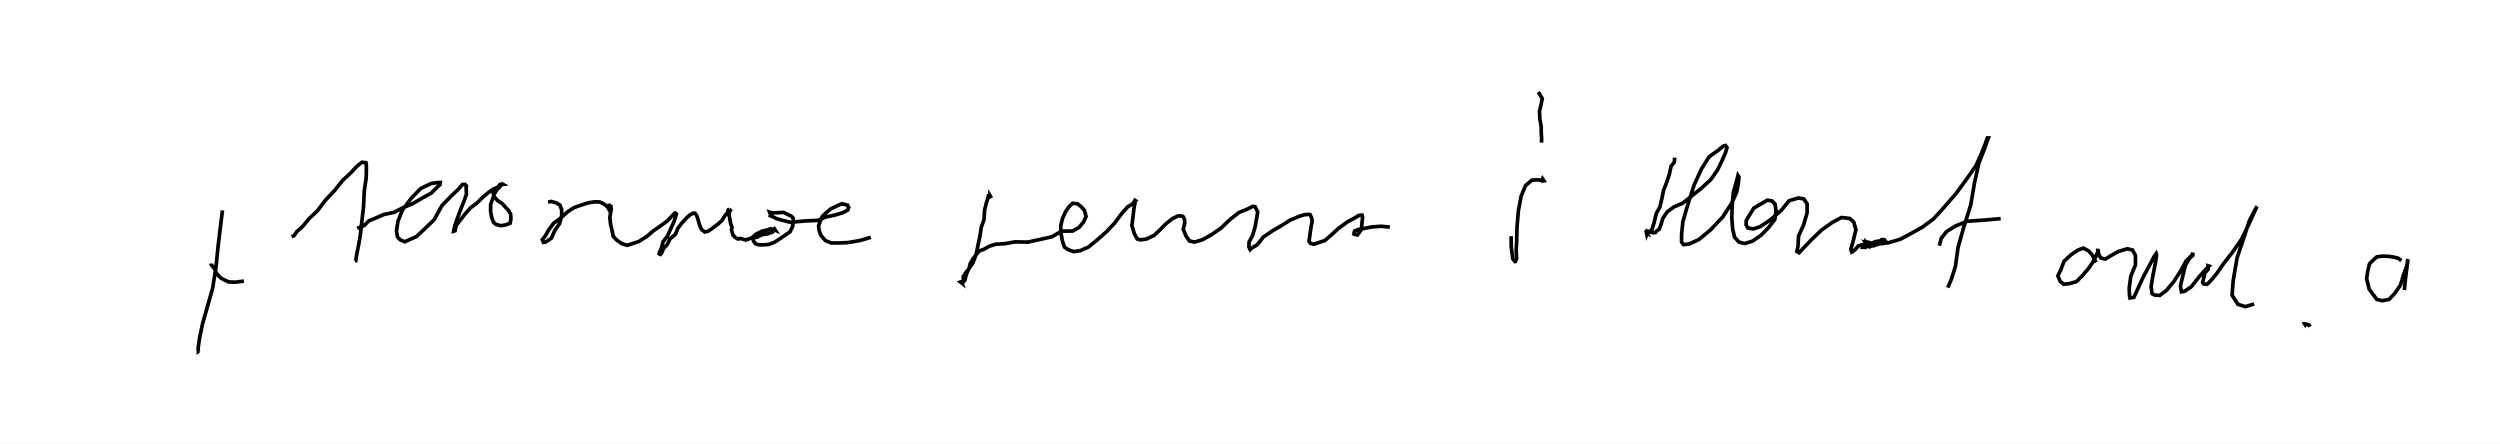
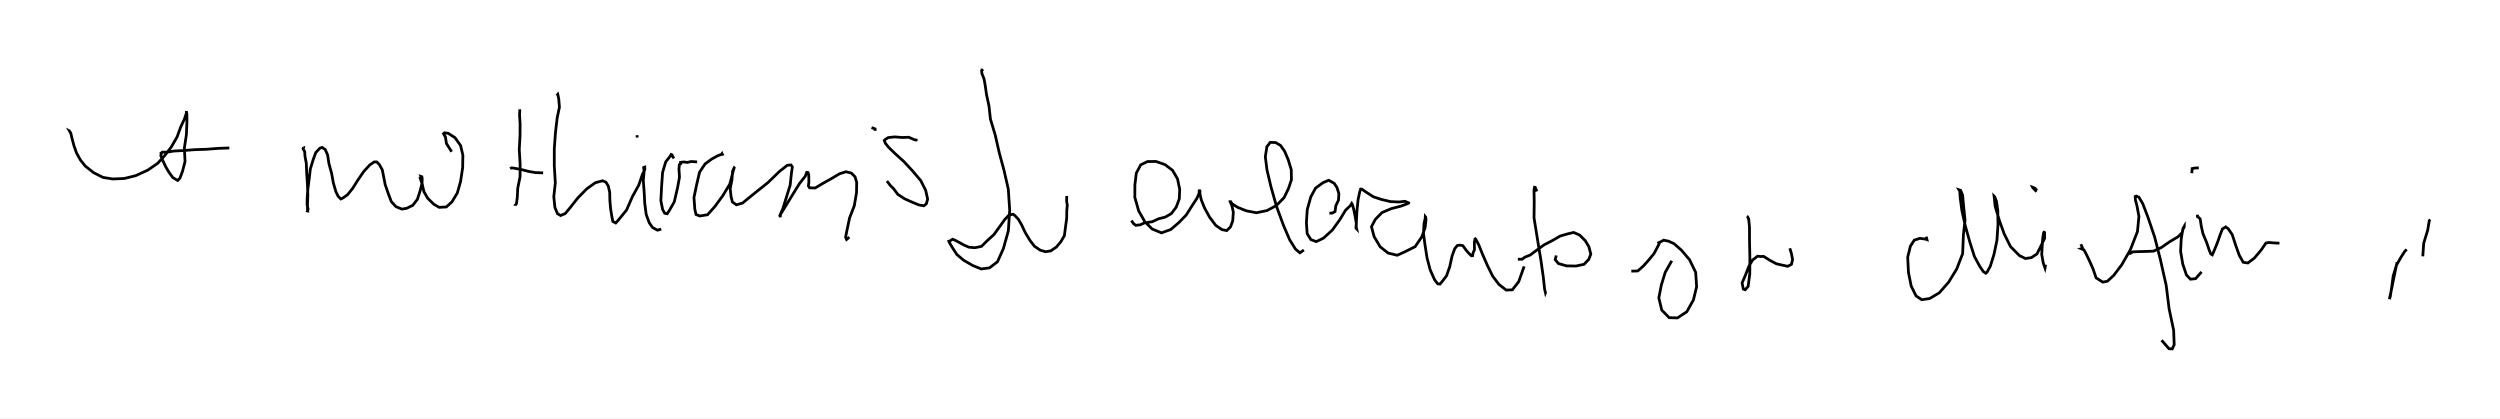
- <svg xmlns="http://www.w3.org/2000/svg" baseProfile="full" height="120.526" version="1.1" width="679.294">
+ <svg xmlns="http://www.w3.org/2000/svg" baseProfile="full" height="150.498" version="1.1" width="899.145">
  <defs />
-   <rect fill="white" height="120.526" width="679.294" x="0" y="0" />
-   <path d="M25,78.842 m35.453,-21.686 l-0.526,4.184 -0.661,5.528 l-0.56,5.565 -0.908,5.776 l-1.471,5.247 -1.281,4.497 l-0.788,3.714 -0.42,2.887 l0.038,0.97 0.162,-0.099 m3.286,-23.825 l0.011,0.222 0.876,1.085 l0.783,1.642 1.163,1.093 l1.914,0.951 1.906,0.089 l2.29,-0.317 m12.975,-12.038 l0.614,-0.253 0.879,-1.224 l1.484,-1.3 1.795,-2.172 l2.257,-2.12 2.182,-2.882 l2.517,-2.674 2.1,-2.651 l2.222,-2.062 1.787,-1.91 l1.268,-0.998 1.082,0.124 l0.071,0.203 0.056,1.143 l-0.055,2.866 -0.52,3.42 l-0.198,4.293 -0.458,4.014 l-0.414,3.767 -0.556,3.103 l-0.484,2.407 -0.199,1.483 l-0.198,0.079 m0.613,-8.887 l0.777,-0.387 1.108,-0.434 l1.244,-1.254 1.817,-0.75 l2.253,-0.984 2.798,-0.598 l2.338,-1.212 2.766,-1.169 l2.609,-1.53 2.371,-1.287 l1.535,-1.547 0.863,-0.799 l0.064,-0.555 -0.59,0.019 l-1.821,0.226 -2.928,1.388 l-2.539,2.637 -2.387,3.195 l-1.242,3.054 -0.388,2.687 l0.26,1.598 0.767,0.77 l1.205,0.534 1.273,-0.571 l1.921,-0.854 2.127,-1.991 l2.669,-2.573 2.111,-3.823 l2.445,-2.533 2.032,-1.927 l1.103,-1.293 0.667,-0.048 l0.419,0.445 -0.079,0.466 l0.095,1.802 -0.744,2.028 l-0.971,2.439 -0.899,2.408 l-0.559,1.666 -0.246,1.086 l-0.065,0.402 0.203,-0.062 l0.193,-0.072 0.255,-1.336 l1.081,-1.459 1.336,-1.712 l1.544,-1.749 1.829,-1.376 l1.47,-1.468 1.51,-1.25 l1.334,-0.98 1.17,-0.447 l0.664,-0.791 0.539,0.015 l0.306,-0.041 -0.19,-0.108 l-0.052,0.062 -0.349,0.249 l-0.331,0.53 -0.815,0.765 l-0.638,1.119 -0.514,1.469 l-0.499,1.361 -0.004,1.936 l0.285,1.59 0.524,1.346 l0.686,0.572 1.211,0.327 l1.274,-0.168 1.335,-0.522 l0.2,-1.152 -0.062,-1.264 l-0.618,-1.069 -0.696,-0.733 l-1.018,-1.119 -1.265,-0.849 l-0.76,-0.844 -0.254,-0.518 l-0.115,-0.533 0.444,-0.379 m14.451,2.758 l0.838,-0.198 1.431,0.419 l0.931,0.569 0.459,1.165 l0.051,1.703 -0.581,2.144 l-1.325,1.923 -0.899,2.041 l-1.189,0.85 -0.835,0.417 l-0.011,0.255 -0.452,-1.095 l0.787,-0.973 0.933,-1.625 l1.34,-1.844 2.144,-1.6 l1.691,-1.543 1.799,-1.156 l1.942,-0.677 1.914,-0.601 l1.746,-0.262 1.319,0.044 l1.174,0.579 0.613,0.482 l0.362,0.352 0.363,0.645 l0.083,-0.103 -0.077,-0.012 l0.241,-0.084 0.102,-0.17 l0.157,-0.422 0.04,-0.459 l-0.01,0.045 -0.221,0.034 l0.17,0.3 0.134,0.67 l-0.191,1.114 -0.202,1.276 l0.207,1.822 0.434,1.89 l0.291,1.389 0.96,1.017 l1.401,0.97 1.432,0.438 l1.458,-0.475 1.731,-0.572 l2.117,-1.352 1.816,-1.549 l1.909,-1.315 1.855,-1.344 l1.178,-1.265 0.792,-0.827 l0.197,-0.07 0.313,0.284 l-0.235,0.784 -0.445,1.333 l-0.862,1.882 -0.925,2.044 l-1.162,1.467 -0.513,1.941 l-0.477,0.936 -0.062,0.406 l0.339,0.164 0.332,-0.365 l0.464,-1.173 1.039,-1.124 l0.794,-1.585 1.427,-1.186 l0.693,-1.673 1.051,-1.391 l1.169,-1.274 0.966,-0.899 l0.804,-0.479 0.555,-0.057 l0.084,0.004 0.388,0.565 l0.156,0.228 0.384,1.218 l0.282,1.044 0.317,0.855 l0.367,0.645 0.274,0.177 l0.547,0.389 0.709,-0.147 l0.888,-0.559 0.966,-0.72 l1.084,-0.814 1.043,-0.955 l0.702,-1.212 0.623,-0.701 l0.468,-0.601 0.256,-0.074 l-0.149,-0.388 0.017,0.015 l-0.208,0.05 -0.093,0.185 l0.08,0.086 0.147,0.319 l0.09,0.645 -0.095,0.164 l0.197,0.932 0.13,0.722 l0.148,0.826 0.38,1.013 l-0.19,0.505 0.228,0.935 l0.25,0.685 0.485,0.502 l0.769,0.479 0.703,-0.145 l1.522,0.418 1.269,-0.501 l1.718,-0.249 1.307,-0.672 l1.581,-0.251 1.302,-0.456 l0.471,-0.495 0.169,-0.274 l0.15,0.233 -0.585,-0.256 l-0.755,-0.119 -1.065,0.386 l-1.009,0.166 -1.082,0.521 l-0.723,0.378 -0.548,0.476 l-0.361,0.332 0.088,0.653 l0.146,0.467 0.499,0.675 l0.892,0.3 1.224,0.018 l1.44,-0.123 1.626,-0.603 l1.446,-0.933 1.419,-0.962 l1.345,-0.933 0.68,-1.357 l0.241,-1.351 -0.092,-1.061 l-0.492,-0.497 -0.659,-0.307 l-1.445,-0.709 -1.089,0.068 l-0.878,0.053 -0.908,0.004 l-0.504,-0.045 -0.39,-0.136 l0.249,0.674 -0.073,0.291 l0.321,0.119 0.32,0.133 l1.017,0.52 1.236,0.375 l2.63,0.653 2.18,-0.229 l2.363,-0.181 2.793,-0.12 l2.243,-0.922 2.637,-0.568 l2.03,-0.629 1.263,-0.68 l0.266,-0.716 0.173,0.347 l-0.468,-0.84 -0.421,-0.261 l-1.156,-0.254 -1.261,0.547 l-1.779,0.875 -1.285,1.115 l-0.978,0.94 -0.602,1.428 l-0.397,1.051 0.163,1.349 l0.436,1.24 1.284,1.494 l1.589,0.621 2.072,-0.004 l2.435,-0.105 3.253,-0.556 l2.964,-0.874 m32.784,-10.66 l-0.488,-0.823 -0.03,0.316 l-0.319,-0.06 -0.166,0.727 l-0.457,1.401 -0.416,1.735 l-0.138,2.507 -0.764,2.155 l-0.4,2.609 -0.514,2.365 l-0.471,2.371 -0.871,2.316 l-1.129,1.576 -0.707,1.654 l-0.348,1.44 -0.558,0.613 l-0.465,0.052 0.216,0.171 l-0.144,-0.403 0.549,-0.107 l-0.057,-1.29 0.698,-1.069 l0.827,-0.967 0.386,-1.496 l0.778,-1.342 0.854,-1.099 l0.788,-0.974 1.213,-0.434 l1.504,-0.843 1.793,-0.576 l2.481,-0.14 2.742,-0.49 l3.537,0.064 3.096,-0.682 l3.437,-0.768 2.562,-1.519 l3.038,-0.036 1.747,-0.998 l1.234,-1.471 0.672,-1.49 l-0.445,-1.647 -0.969,-1.076 l-0.968,-0.746 -1.323,-0.099 l-0.984,0.961 -0.892,1.312 l-0.807,1.789 -0.512,2.088 l0.139,2.286 0.337,1.848 l0.549,1.615 1.092,0.726 l1.444,0.49 1.766,-0.26 l2.248,-1.004 2.292,-1.873 l2.524,-2.218 2.269,-2.407 l1.921,-2.589 1.645,-1.832 l1.509,-0.9 0.425,-0.849 l0.21,0.134 -0.184,0.237 l-0.002,0.343 -0.291,1.571 l-0.26,2.248 -0.292,2.304 l0.656,2.192 0.797,1.467 l0.912,0.249 1.562,-0.226 l2.08,-0.97 1.68,-1.578 l1.585,-1.619 1.695,-1.357 l1.568,-0.766 1.055,0.036 l0.327,0.16 0.398,0.803 l0.057,0.974 -0.429,1.626 l0.718,1.785 0.996,1.432 l1.371,0.3 2.128,-0.635 l2.336,-1.287 2.65,-1.811 l2.483,-2.361 2.458,-1.952 l2.406,-0.967 1.354,-0.708 l0.652,0.12 0.695,1.421 l-0.26,1.549 -0.457,2.545 l-0.658,2.248 -0.983,1.845 l-0.034,1.343 0.328,0.687 l0.333,-0.35 1.625,-0.971 l1.62,-2.071 2.513,-1.714 l2.812,-1.634 2.089,-1.329 l2.267,-0.929 1.435,-0.461 l1.236,-0.121 0.348,0.067 l0.407,0.851 0.176,0.978 l-0.305,1.519 -0.232,1.607 l-0.184,1.364 -0.151,0.926 l0.388,0.55 0.916,0.269 l1.244,-0.425 1.765,-0.582 l1.711,-1.477 2.04,-1.858 l2.275,-1.673 1.848,-1.004 l1.325,-0.791 0.684,-0.096 l0.22,-0.007 0.155,0.691 l-0.141,1.165 -0.159,2.048 l-1.118,1.484 -0.931,-0.204 l-0.287,-0.273 0.242,0.105 l0.226,-0.696 1.074,-0.449 l1.594,-0.266 2.114,-0.41 l2.522,-0.167 2.274,0.234 m40.982,-12.536 l0.655,-0.024 0.222,-0.037 l-0.372,-0.561 -0.128,0.264 l-0.345,0.175 -0.871,-0.149 l-1.561,0.12 -1.722,1.476 l-1.179,2.815 -0.755,3.969 l-0.366,4.35 -0.106,3.807 l-0.127,2.689 0.104,2.184 l-0.304,0.788 -0.128,0.024 l-0.605,-0.744 -0.13,-1.049 l-0.29,-2.31 -0.02,-2.787 m7.369,-39.18 l1.09,1.76 -0.34,1.715 l-0.417,1.792 0.106,2.08 l0.368,2.16 -0.004,1.502 l0.113,1.544 -0.036,1.199 m36.196,4.095 l-0.123,1.255 -0.865,1.064 l-0.48,2.219 -0.748,2.265 l-0.801,2.018 -0.472,2.308 l-0.558,2.284 -0.978,1.807 l-0.554,2.341 -0.608,1.997 l-0.791,0.71 -0.479,0.257 l-0.122,0.306 -0.059,-0.302 l0.131,0.063 -0.231,-0.451 l0.165,-0.257 0.924,0.352 l0.759,0.135 0.227,0.014 l0.432,-0.037 0.102,-0.139 l0.228,-0.307 0.68,-0.443 l0.46,-1.201 0.537,-1.789 l1.182,-1.744 1.821,-1.346 l2.378,-1.006 2.313,-1.857 l2.628,-2.092 2.689,-2.441 l1.795,-2.551 1.15,-2.365 l1.049,-2.332 0.428,-1.518 l-0.381,-0.528 -0.653,0.176 l-1.396,1.16 -2.453,1.743 l-2.035,3.266 -1.971,4.261 l-1.638,5.03 -1.46,5.023 l-0.352,3.544 -0.004,2.079 l0.529,0.657 1.517,-0.182 l2.648,-1.202 3.199,-2.651 l3.284,-3.472 2.459,-3.809 l1.337,-2.945 0.473,-2.593 l0.153,-1.497 -0.28,-0.435 l-0.071,0.324 -0.378,1.41 l-0.804,2.859 -0.311,3.331 l-0.104,3.713 0.238,2.979 l0.506,2.142 1.21,1.345 l1.54,0.382 2.133,-0.66 l2.35,-1.626 2.07,-2.137 l1.628,-2.092 0.343,-2.357 l-0.276,-1.848 -0.823,-0.846 l-1.249,-0.213 -1.574,0.911 l-2.11,1.238 -1.14,1.834 l-0.931,1.523 -0.034,1.193 l0.487,0.869 1.51,0.241 l1.851,-0.625 2.668,-1.786 l3.02,-2.615 2.141,-2.635 l2.518,-0.746 1.475,0.249 l0.903,1.325 0.01,2.421 l-0.95,3.297 -1.385,3.056 l-0.151,2.825 -0.304,1.338 l0.617,0.369 0.884,-0.95 l2.227,-2.362 2.985,-2.866 l2.951,-2.089 2.46,-1.312 l2.219,0.262 1.095,0.937 l0.609,2.096 -0.501,2.075 l-0.45,1.784 -0.435,1.459 l0.246,0.798 0.127,-0.062 l0.82,-0.646 0.828,-0.961 l1.17,-0.381 0.947,0.058 l0.422,-0.229 0.595,0.054 l-0.378,-0.12 0.508,0.725 l-0.192,0.07 0.093,0.239 l-0.565,-0.558 -0.185,0.077 l-0.088,-0.215 0.03,0.338 l0.167,-0.136 -0.091,-0.189 l-0.044,0.068 0.233,-0.11 l0.009,0.054 0.18,0.138 l-0.003,-0.268 0.07,0.06 l-0.116,-0.021 0.174,-0.174 l-0.042,0.066 -0.314,-0.225 l0.102,0.172 -0.112,-0.121 l-0.392,-0.041 -0.212,-0.312 l0.219,0.061 0.101,0.138 l-0.033,-0.213 0.156,0.131 l-0.229,-0.381 0.37,0.366 l0.328,-0.123 0.597,0.275 l0.898,0.308 0.651,-0.034 l0.429,-0.547 1.068,0.098 l0.293,-0.298 0.277,-0.393 l0.105,0.022 -0.12,-0.152 l-0.746,0.008 -0.288,0.316 l-1.415,0.215 -1.414,0.648 l-1.154,0.381 -0.297,0.512 l-0.48,-0.041 0.103,-0.164 l0.498,0.031 2.016,-0.222 l1.753,-0.515 2.688,-0.357 l3.079,-0.924 2.955,-1.577 l3.055,-1.706 3.042,-2.263 l2.778,-3.045 3.38,-3.905 l2.998,-4.104 2.378,-3.414 l1.569,-3.528 0.957,-2.457 l0.54,-1.526 0.288,0.011 l-0.294,0.722 -0.771,2.275 l-1.485,3.69 -1.203,5.358 l-1.039,6.139 -1.912,6.083 l-1.545,5.493 -0.693,5.036 l-1.056,3.417 -0.778,1.856 l-0.293,0.568 m-2.242,-11.368 l0.502,-2.027 1.509,-1.874 l2.384,-1.459 3.159,-1.281 l4.868,-0.328 4.228,-0.39 m25.989,11.856 l-0.639,-0.787 -0.372,-1.073 l-1.056,-1.198 -1.414,-0.782 l-1.472,0.519 -1.914,1.286 l-1.919,1.784 -0.869,2.311 l-0.8,1.591 0.622,1.512 l0.943,0.804 1.425,-0.12 l2.056,-0.585 1.627,-1.605 l1.694,-2.018 1.575,-2.326 l0.857,-1.989 0.147,-0.673 l0.004,-0.242 -0.098,0.231 l0.125,0.356 0.096,0.719 l0.553,1.094 1.247,0.345 l1.539,-0.934 1.933,-1.114 l2.552,-0.773 1.39,0.354 l0.793,1.446 0.007,2.594 l-1.269,3.076 -0.439,3.279 l0.095,2.027 0.132,0.612 l1.054,-0.186 1.032,-2.246 l1.569,-3.396 1.787,-3.299 l1.103,-2.149 0.557,-0.764 l0.124,0.439 -0.351,2.217 l-0.668,3.421 -0.462,2.801 l0.24,1.988 0.895,0.434 l1.267,-0.004 1.74,-1.305 l1.945,-2.336 1.965,-2.995 l1.445,-2.69 1.644,-1.651 l0.183,-0.577 0.002,0.713 l-0.879,0.769 -1.131,1.889 l-0.707,2.886 -0.651,2.708 l0.278,1.644 0.89,-0.162 l1.801,-1.23 2.132,-2.706 l1.788,-1.995 0.856,-0.886 l-0.28,-0.087 0.076,0.951 l-0.934,1.01 -0.372,1.761 l-0.194,0.818 0.258,0.38 l0.908,0.13 1.1,-1.068 l1.624,-1.971 1.824,-2.639 l2.309,-2.939 2.467,-3.547 l2.012,-4.093 1.598,-3.527 l0.672,-1.394 -0.115,0.144 l-0.563,1.006 -1.417,2.749 l-1.454,4.531 -1.862,5.47 l-1.077,6.296 -0.289,3.924 l1.597,2.483 2.028,0.624 l2.394,-0.741 m13.543,4.915 l-0.029,0.337 0.213,0.182 l0.126,0.217 0.129,-0.175 l0.307,0.095 0.339,0.058 l0.007,0.087 0.238,0.082 l0.273,0.294 -0.078,-0.162 l-0.071,-0.147 0.161,-0.018 m24.833,-17.536 l-0.946,-0.665 -1.04,-0.252 l-1.356,-0.236 -1.856,-0.056 l-1.513,0.201 -0.924,0.867 l-1.024,0.974 -0.49,1.982 l-0.302,2.103 0.678,2.805 l1.124,1.543 0.973,1.277 l1.461,0.349 1.856,-0.343 l1.558,-1.661 1.559,-2.265 l0.84,-2.852 0.898,-2.391 l0.175,-1.506 0.104,-0.214 l-0.067,0.631 -0.21,1.572 l-0.366,2.775 -0.33,3.354 " fill="none" stroke="black" stroke-width="1" />
+   <rect fill="white" height="150.498" width="899.145" x="0" y="0" />
+   <path d="M69.2,60.227 m-44.048,-13.022 l-0.152,-0.08 0.48,0.838 l0.476,2.045 0.633,2.35 l0.909,2.599 1.384,2.523 l1.804,2.274 3.043,2.383 l3.33,1.67 3.463,0.562 l4.136,-0.164 4.123,-1.018 l4.35,-1.988 3.555,-2.449 l2.595,-2.838 2.356,-3.097 l2.065,-3.593 1.304,-3.578 l1.297,-2.768 0.726,-2.137 l-0.004,-0.831 -0,0.075 l0.172,0.884 0.039,2.974 l-0.198,4.561 -0.723,4.8 l0.235,4.892 -0.921,3.544 l-0.903,2.392 -0.811,0.871 l-0.657,-0.381 -1.14,-0.687 l-1.452,-2.042 -1.097,-1.884 l-0.976,-2.073 -0.756,-1.857 l0.176,-0.608 -0.114,-0.266 l0.506,-0.388 1.623,0.002 l2.577,-0.399 3.551,-0.188 l3.898,-0.302 4.187,-0.137 l4.229,-0.324 4.003,-0.157 m26.62,-0.243 l0.083,0.024 -0.19,0.453 l0.594,1.11 0.122,1.715 l0.466,2.495 0.133,3.436 l0.255,3.863 0.161,3.935 l-0.12,3.386 -0.01,1.898 l0.071,0.59 -0.085,-0.018 l0.245,-0.599 -0.369,-1.592 l0.019,-2.393 0.26,-3.323 l0.495,-3.786 0.386,-3.375 l0.979,-3.222 0.989,-2.689 l1.39,-1.508 0.859,-0.351 l1.141,0.758 0.86,1.951 l0.468,3.087 0.993,3.634 l0.602,3.357 0.908,3.103 l0.821,1.703 0.958,0.957 l0.721,-0.33 1.679,-1.18 l1.832,-2.269 1.846,-2.94 l2.193,-3.2 2.18,-2.361 l1.552,-1.049 0.921,0.009 l0.921,0.912 1.062,1.903 l0.524,2.616 0.519,2.689 l1.195,3.456 1.023,2.7 l1.684,1.814 2.125,0.869 l1.728,-0.294 2.196,-1.079 l1.63,-2.13 0.99,-3.038 l0.677,-2.69 0.073,-1.639 l-0.124,-0.77 -0.353,-0.125 l0.097,0.3 -0.372,0.294 l0.748,2.113 0.618,2.79 l1.37,2.366 2.213,2.177 l1.896,1.089 2.57,-0.134 l2.043,-1.841 1.916,-3.173 l1.173,-4.141 0.753,-4.953 l0.078,-4.516 -0.824,-3.479 l-2.001,-2.812 -2.48,-1.587 l-1.281,-0.168 -0.368,0.313 l0.678,1.195 0.376,2.35 l1.865,2.953 m24.481,-15.263 l0.017,0.565 -0.079,1.457 l0.205,3.24 -0.033,4.268 l-0.273,4.977 0.305,5.032 l-0.018,4.712 -0.833,4.109 l-0.162,3.338 -0.309,2.276 l-0.49,0.582 0.018,0.052 m-1.787,-13.28 l0.102,-0.061 0.498,-0.22 l1.654,0.275 2.144,0.432 l2.184,0.571 2.413,0.422 l2.861,0.118 m4.879,-27.768 l0.395,-0.483 0.051,0.197 l0.306,1.569 0.232,2.874 l-0.802,3.77 -0.632,5.471 l-0.409,5.625 -0.005,6.105 l0.371,6.206 -0.545,5.01 l0.394,3.84 0.937,2.254 l1.133,0.666 1.649,-0.713 l1.729,-2.059 2.77,-3.525 l3.277,-3.335 3.024,-2.142 l2.587,-0.73 1.234,0.5 l0.858,1.386 0.52,2.307 l0.058,2.876 0.277,3.16 l0.457,2.768 0.338,1.646 l1.033,0.544 0.834,-0.905 l3.075,-3.783 2.104,-4.824 l2.254,-4.073 1.259,-3.662 l0.942,-2.045 -0.041,-0.8 l-0.387,0.148 0.167,1.461 l-0.294,3.211 0.312,4.146 l0.215,4.099 0.515,3.943 l1.083,2.984 1.189,1.721 l1.786,0.973 1.357,-0.4 m-8.69,-33.774 l0.033,0.856 m13.234,7.502 l-0.43,-0.611 -0.274,-0.689 l-0.307,-0.124 -0.332,0.601 l-1.629,2.059 -1.125,3.815 l-0.366,5.189 -0.254,4.933 l0.634,3.191 0.741,1.359 l0.876,0.184 0.79,-1.15 l1.781,-3.131 1.211,-5.22 l0.665,-3.667 -0.187,-2.929 l0.152,-1.601 0.454,-0.281 l-0.024,-0.526 0.653,-0.042 l0.353,-0.097 1.496,0.176 l1.267,-0.321 2.19,0.138 m9.295,-2.257 l-0.046,-0.178 -0.226,-0.351 l-0.077,-0.174 -0.151,0.221 l-1.533,0.591 -2.08,1.153 l-2.327,1.715 -1.999,3.002 l-1.001,4.306 -0.996,4.745 l0.298,4.235 0.452,1.922 l1.358,0.521 2.769,-0.453 l2.619,-2.924 2.86,-3.915 l2.528,-4.181 1.002,-3.824 l0.572,-2.097 0.284,-0.3 l-0.178,0.134 -0.663,1.425 l-0.262,3.192 -0.617,3.09 l0.321,2.914 0.479,1.905 l1.454,1.02 2.189,-0.635 l3.711,-3.033 5.392,-4.305 l4.112,-3.976 2.883,-2.287 l1.32,-0.107 0.506,0.716 l-0.339,2.266 -0.454,4.272 l-1.341,4.327 -1.311,4.175 l-1.064,2.443 0.161,0.582 l0.063,-0.983 1.657,-2.667 l2.731,-4.48 2.52,-4.044 l1.997,-2.523 0.552,-1.42 l0.855,0.129 -0.306,-0.044 l0.184,1.215 0.028,2.214 l-0.174,1.363 0.44,0.695 l2.006,0.043 2.674,-1.591 l3.507,-1.976 2.564,-1.531 l2.306,-0.741 1.964,0.49 l1.315,1.335 0.596,2.045 l-0.066,3.686 -0.795,4.68 l-1.703,4.409 -0.891,4.225 l-0.539,2.66 0.365,0.828 l0.979,-0.853 m9.297,-38.201 l-0.024,-0.714 -1.281,-0.475 m16.082,4.033 l0.007,0.429 -0.011,0.024 l-0.718,-0.138 -1.929,-0.854 l-2.569,0.072 -2.494,-0.214 l-2.372,0.25 -0.969,0.606 l-0.438,0.401 0.377,1.029 l1.129,1.414 2.493,2.421 l2.978,2.679 3.068,3.306 l3.058,3.598 1.785,3.531 l0.696,3.149 -0.457,1.673 l-0.905,0.735 -1.831,-0.339 l-2.573,-1.057 -2.53,-1.145 l-2.418,-1.568 -1.482,-1.991 l-1.254,-1.269 -1.195,-1.547 m33.812,-39.954 l0.198,-0.027 -0.094,-0.13 l0.243,0.151 -0.087,0.28 l0.079,0.981 0.779,1.944 l0.429,2.381 0.448,3.22 l0.897,4.134 0.531,4.763 l1.713,5.685 1.445,6.338 l1.746,6.47 1.516,6.668 l0.508,7.572 -0.482,7.424 l-1.808,6.452 -2.106,4.683 l-2.86,2.192 -2.951,0.398 l-3.038,-1.214 -3.268,-1.881 l-2.486,-2.089 -1.623,-2.508 l-1.033,-1.734 -0.229,-0.533 l0.44,-0.153 0.893,-0.579 l0.925,0.373 1.474,0.778 l1.604,0.898 1.892,0.821 l2.168,0.183 2.361,-0.495 l1.985,-1.988 2.446,-2.222 l2.141,-2.952 1.776,-2.485 l1.478,-1.567 1.412,-0.343 l0.477,0.225 1.467,1.512 l1.235,2.089 1.331,2.834 l1.615,2.686 1.656,2.165 l2.107,1.437 1.89,0.546 l1.875,-0.311 2.022,-1.368 l1.616,-1.932 1.268,-2.181 l0.423,-3.272 0.402,-2.938 l0.034,-2.746 0.179,-1.979 l-0.245,-1.528 0.052,-1.301 l-0.034,-0.485 m23.293,8.829 l0.737,1.087 0.855,0.629 l1.596,-0.19 1.54,-0.712 l2.699,-0.374 2.289,-1.054 l2.478,-0.635 2.19,-1.277 l1.721,-2.295 1.112,-2.956 l0.153,-3.434 -0.779,-3.752 l-1.767,-3.082 -2.721,-2.061 l-3.266,-1.153 -3.088,0.041 l-2.416,1.194 -1.578,2.981 l-0.506,4.222 -0.021,4.482 l1.402,4.9 2.205,3.863 l2.605,2.6 3.371,1.397 l3.331,-1.196 2.892,-2.471 l2.663,-2.725 2.154,-3.408 l1.698,-2.592 0.811,-1.866 l0.031,-1.295 0.08,0.244 l0.217,0.354 -0.069,0.791 l0.516,2.317 1.19,2.937 l1.79,3.266 2.227,2.966 l2.207,1.508 1.731,0.356 l1.354,-1.322 0.803,-2.181 l0.222,-3.139 -0.514,-2.327 l-0.682,-1.525 0.018,-0.31 l-0.021,0.086 0.793,1.104 l1.943,1.248 3.136,1.258 l3.638,0.695 3.817,-0.799 l3.384,-1.826 2.758,-2.843 l1.552,-3.226 1.068,-3.16 l-0.054,-3.614 -1.128,-3.675 l-1.26,-2.973 -1.471,-2.089 l-1.76,-1.043 -1.936,-0.066 l-1.214,1.548 -0.565,3.631 l0.609,4.779 1.418,5.991 l2.024,7.159 2.5,6.792 l2.212,5.145 2.068,3.319 l1.608,1.364 1.431,-1.013 m9.175,-13.237 l1.07,-0.058 0.96,-0.538 l0.284,-2.114 0.954,-1.974 l0.148,-2.35 -0.694,-2.214 l-0.979,-1.48 -1.996,-1.121 l-2.033,0.862 -2.685,1.953 l-1.72,3.168 -1.275,4.566 l-0.304,4.678 0.273,3.98 l1.366,2.156 1.901,0.705 l2.594,-1.243 3.203,-2.926 l2.723,-3.783 2.013,-3.353 l1.713,-1.619 0.506,-0.804 l0.29,0.52 0.394,1.428 l0.477,2.276 0.503,2.883 l-0.135,1.768 0.248,0.256 l-0.161,-0.691 0.084,-2.195 l0.189,-3.598 0.404,-4.016 l0.611,-2.899 0.532,-1.18 l-0.079,0.087 1.965,1.378 l2.484,1.588 2.869,0.949 l3.334,0.786 3.015,0.136 l2.154,-0.249 1.306,0.579 l-0.014,0.073 -0.702,0.308 l-2.098,0.788 -3.417,0.881 l-3.359,1.426 -2.391,2.438 l-1.394,2.663 0.947,3.521 l2.175,3.682 2.871,2.255 l3.264,0.79 2.691,-1.207 l3.764,-1.892 2.424,-3.578 l1.156,-3.275 0.325,-2.877 l-0.109,-0.852 -0.142,-0.184 l-0.031,0.547 -0.443,2.026 l-0.176,3.493 0.547,4.112 l0.716,4.606 1.131,4.316 l1.593,3.573 1.144,1.476 l0.803,0.086 0.965,-1.18 l1.372,-1.784 1.17,-3.31 l0.824,-3.772 0.984,-2.735 l0.921,-1.099 0.887,-0.136 l1.112,0.208 1.178,1.642 l0.918,1.06 0.951,0.925 l0.431,-0.028 0.216,-1.163 l0.472,-0.97 -0.049,-2.587 l0.237,-1.283 0.135,-0.07 l0.226,0.297 0.985,1.874 l1.366,3.403 1.769,4.041 l1.864,3.783 2.212,2.95 l2.654,2.082 2.22,-0.08 l2.284,-2.943 1.961,-5.502 m4.562,-26.944 l-0.544,-1.352 -0.027,-0.102 l-0.245,-0.056 -0.201,0.943 l0.073,4.183 -0.063,5.914 l1.283,7.954 1.214,7.422 l0.855,6.071 0.445,4.143 l0.317,1.328 0.126,-0.331 m-9.736,-11.641 l-0.209,-0.033 0.302,-0.086 l1.071,0.052 1.035,-0.773 l1.891,-0.744 2.218,-1.663 l2.775,-2.005 3.123,-1.619 l2.696,-1.574 2.794,-0.796 l2.065,-0.484 2.14,0.939 l2.032,2.03 1.302,2.208 l0.678,2.61 -0.747,1.904 l-1.692,1.767 -2.921,0.621 l-3.415,-0.069 -2.872,-0.837 l-1.159,-1.371 0.38,-1.522 m27,5.639 l2.348,-0.08 2.043,-1.826 l1.875,-2.115 1.872,-2.257 l1.19,-2.246 0.672,-1.299 l-0.165,-0.403 0.724,-0.333 l1.074,-0.589 1.819,0.39 l1.887,0.863 2.659,2.324 l2.95,3.46 2.192,4.539 l0.344,5.161 -1.153,4.769 l-2.381,4.24 -3.363,2.223 l-2.983,-0.093 -2.65,-2.719 l-1.069,-4.409 0.932,-4.699 l1.385,-4.491 2.345,-4.148 m26.975,-15.995 l0.313,0.184 0.379,0.836 l0.287,2.914 0.003,4.683 l0.131,6.058 -0.031,6.019 l-0.596,4.527 -1.071,1.199 l-0.66,-0.248 -0.434,-2.206 l1.164,-2.698 1.301,-3.376 l1.324,-2.184 1.773,-1.36 l1.145,0.118 1.038,-0.04 l2.222,1.389 2.306,1.246 l1.534,0.364 2.6,0.56 l1.337,-0.691 0.408,-1.716 l-0.415,-2.18 -0.575,-1.891 m49.139,-4.186 l0.05,0.556 0.132,0.526 l-0.692,-0.231 -1.863,-0.234 l-2.01,0.646 -1.396,2.168 l-0.967,3.964 0.279,5.48 l0.974,4.876 1.749,3.556 l2.052,1.376 2.861,-0.437 l3.428,-2.023 3.37,-3.835 l2.905,-4.739 2.143,-5.517 l0.278,-6.773 0.585,-5.254 l-0.565,-5.6 -0.311,-3.447 l-0.715,-1.706 -0.601,-0.201 l0.301,0.515 0.162,2.473 l0.593,4.452 1.24,5.568 l1.651,5.888 1.622,5.093 l1.906,3.531 1.307,1.9 l0.872,0.593 0.445,-0.372 l1.192,-2.185 1.301,-4.182 l1.077,-5.123 0.367,-5.472 l-0.063,-5.226 -0.463,-3.278 l-0.661,-1.664 -0.214,-0.213 l0.062,0.496 0.349,3.219 l1.477,4.957 1.735,4.843 l2.27,4.582 3.204,3.252 l2.177,1.067 2.133,-0.314 l2.02,-1.333 1.322,-2.64 l1.446,-3.018 -0.044,-2.323 l0.053,-0.167 -0.365,0.477 l-0.314,1.756 -0.206,2.813 l-0.179,3.244 0.541,3.092 l0.642,1.796 0.208,-1.151 m-3.235,-26.271 l-1.4,-1.468 -0.06,-0.131 l0.819,0.314 0.737,0.781 m15.81,19.399 l0.557,1.212 0.104,0.32 l0.156,-0.139 -0.702,0.216 l0.975,0.396 0.654,1.147 l1.221,2.524 1.431,3.198 l1.095,3.225 2.4,1.533 l1.655,-0.308 2.257,-2.08 l2.914,-3.847 3.106,-5.418 l2.541,-6.52 0.53,-5.455 l-0.688,-3.733 -0.585,-2.248 l-0.069,-1.172 0.351,-0.164 l0.979,0.399 1.383,2.31 l1.891,4.937 2.389,7.075 l2.036,7.976 2.116,9.388 l1.052,8.438 1.63,7.726 l0.197,5.231 -0.714,1.492 l-1.154,-0.07 -2.663,-3.047 m-11.694,-31.013 l1.346,-0.778 2.207,-0.092 l2.52,-0.057 2.714,-0.105 l2.767,-1.267 3.168,-2.199 l2.858,-1.679 1.559,-1.574 l0.286,-1.52 0.421,-0.724 l-0.003,0.269 -0.561,1.034 l-0.534,3.37 -0.21,4.352 l0.767,4.552 1.324,3.948 l1.452,1.526 1.848,-0.205 l2.14,-2.422 m-3.495,-35.504 l0.115,-1.664 1,-0.187 l1.396,-0.053 m-0.503,16.832 l0.013,0.696 0.496,0.225 l-0.242,-0.057 0.724,0.653 l0.373,2.465 0.619,2.819 l1.35,3.229 0.795,2.396 l0.656,1.663 0.566,0.346 l0.543,-1.209 1.325,-3.248 l0.995,-2.846 0.786,-2.003 l1.194,-0.743 0.888,0.68 l1.433,2.094 1.249,3.825 l1.29,3.624 1.419,2.511 l1.677,0.253 2.331,-1.76 l2.431,-2.888 1.468,-2.146 l0.265,-0.387 1.054,-0.191 l2.123,0.175 1.687,0.071 m45.753,2.279 l0.012,-0.008 -0.681,0.644 l-1.322,2.043 -1.711,3.007 l-1.161,3.892 -0.521,3.997 l-0.505,3.211 -0.295,1.078 l0.115,-0.736 0.554,-2.521 l0.864,-4.286 1.198,-5.763 m12.013,-15.257 l-0.431,0.281 -0.562,3.427 l-1.441,4.721 -0.331,4.715 " fill="none" stroke="black" stroke-width="1" />
</svg>
